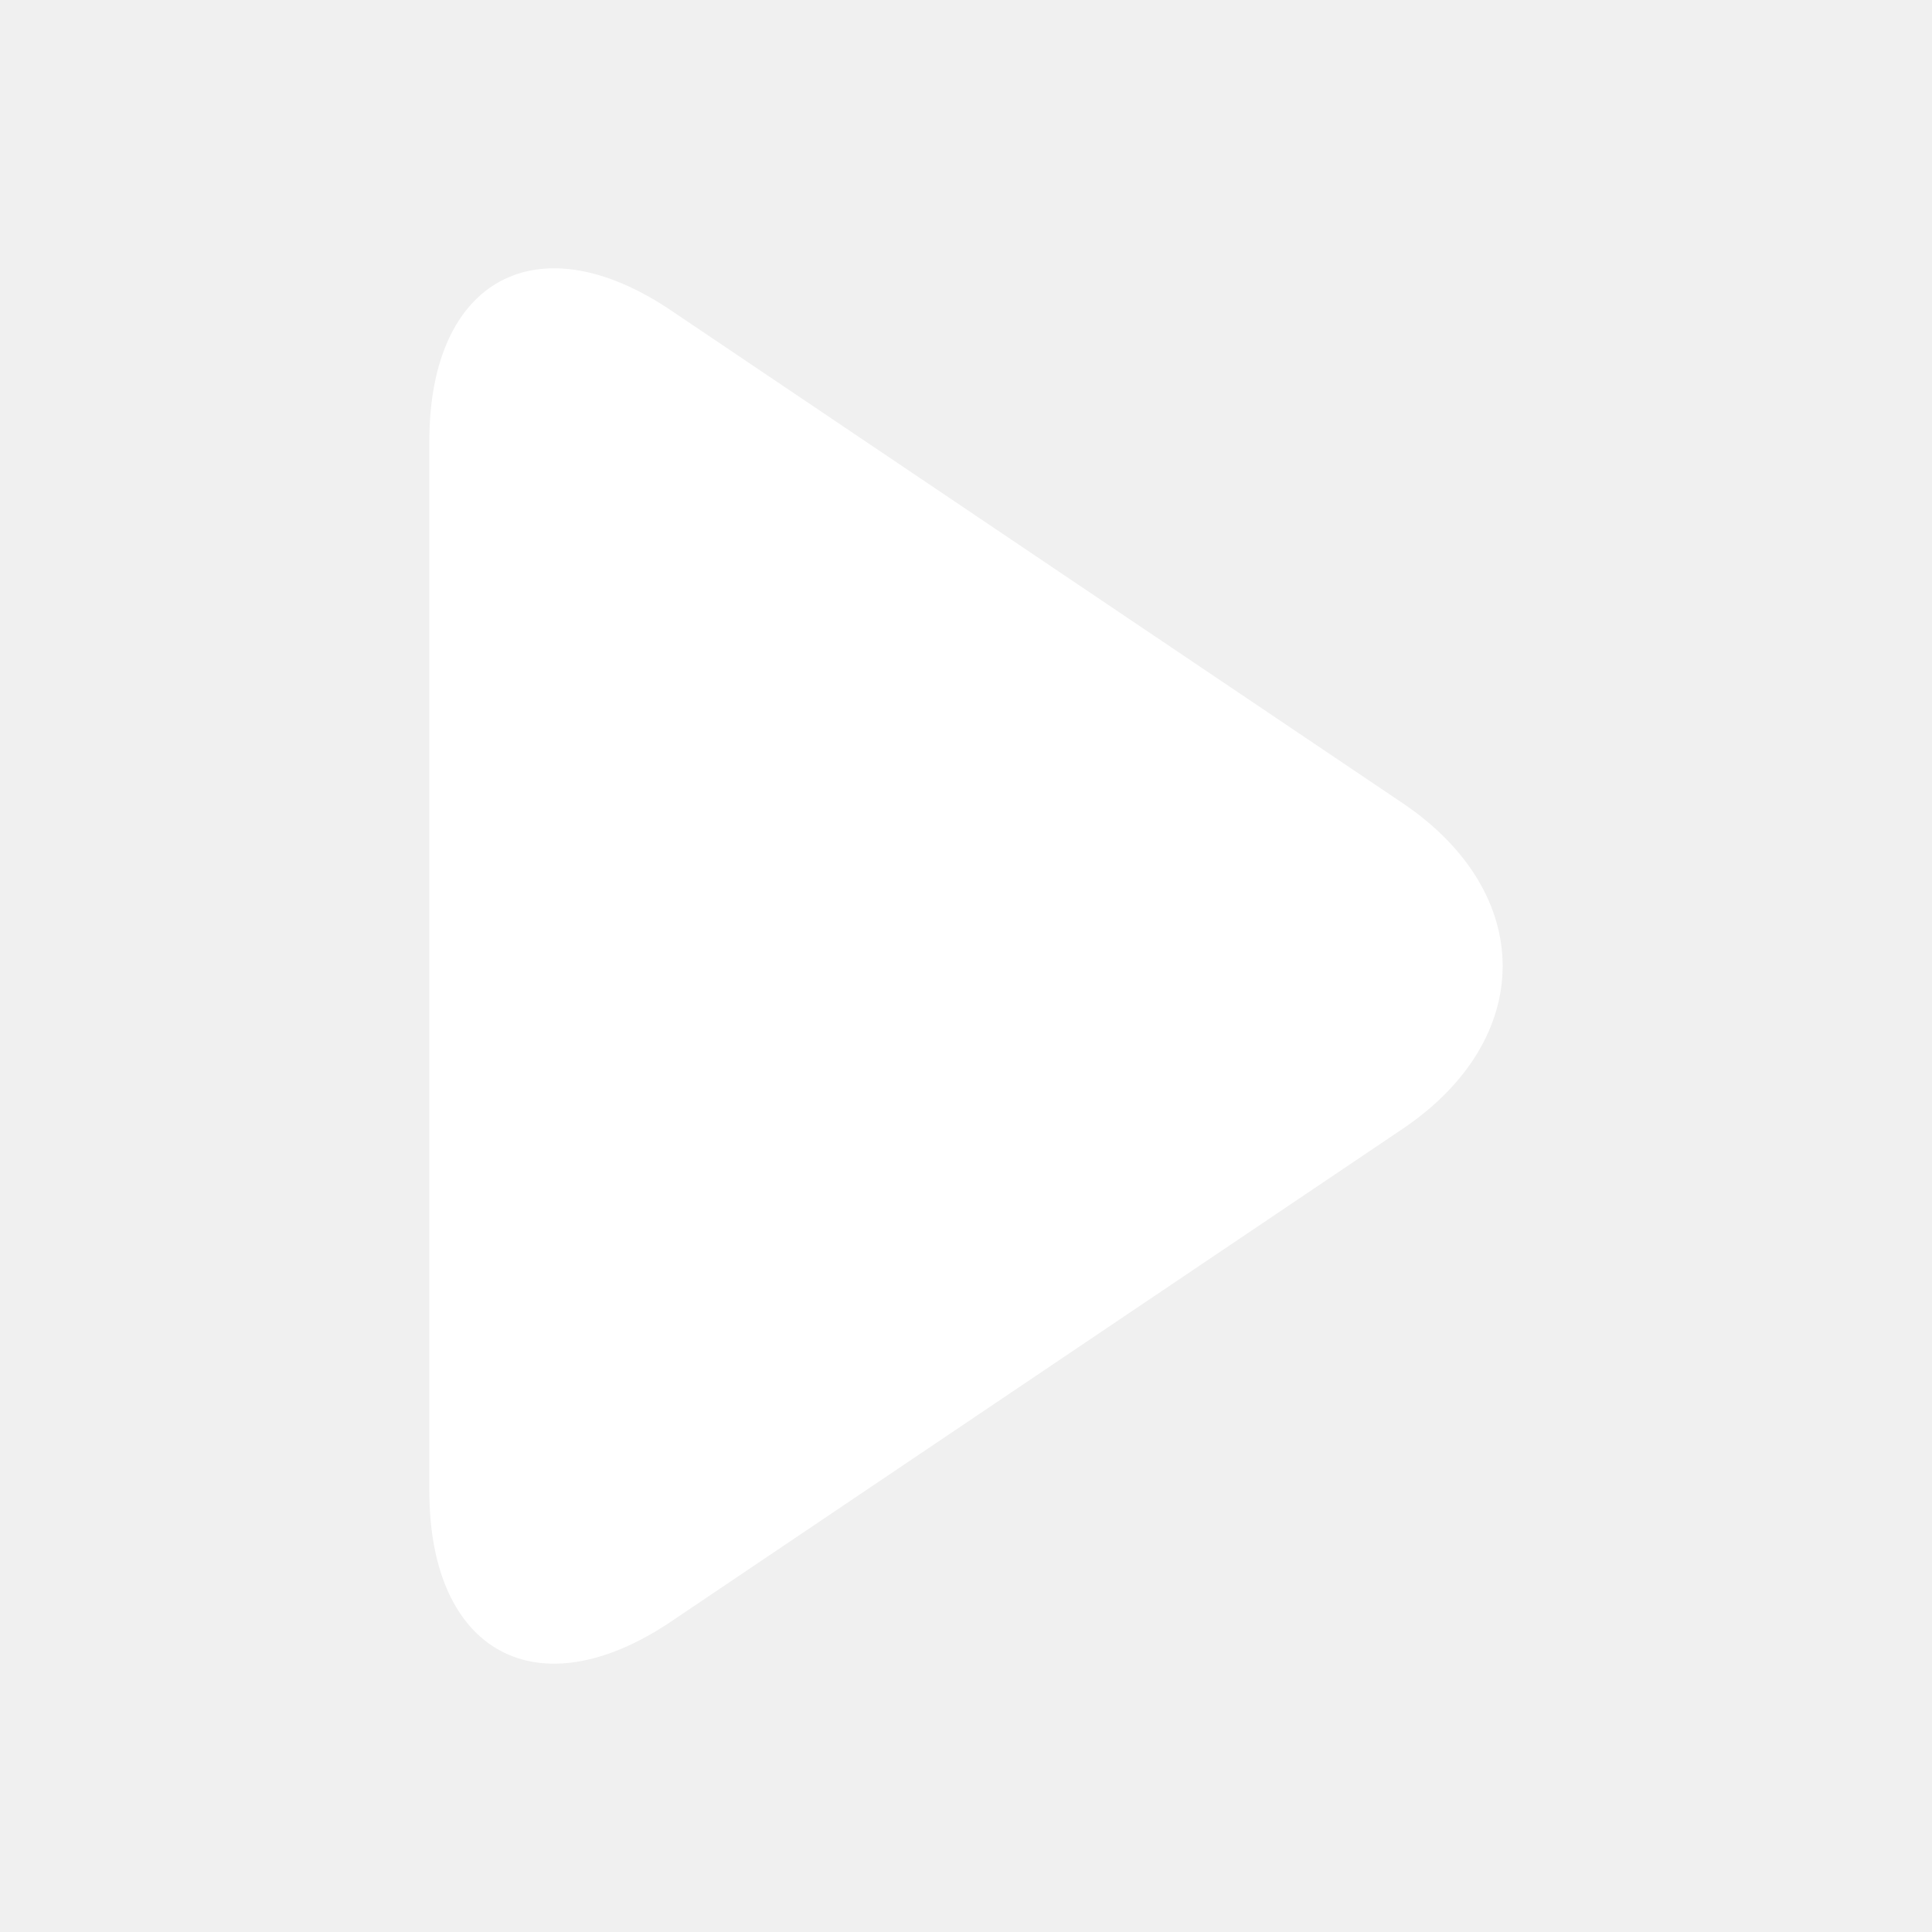
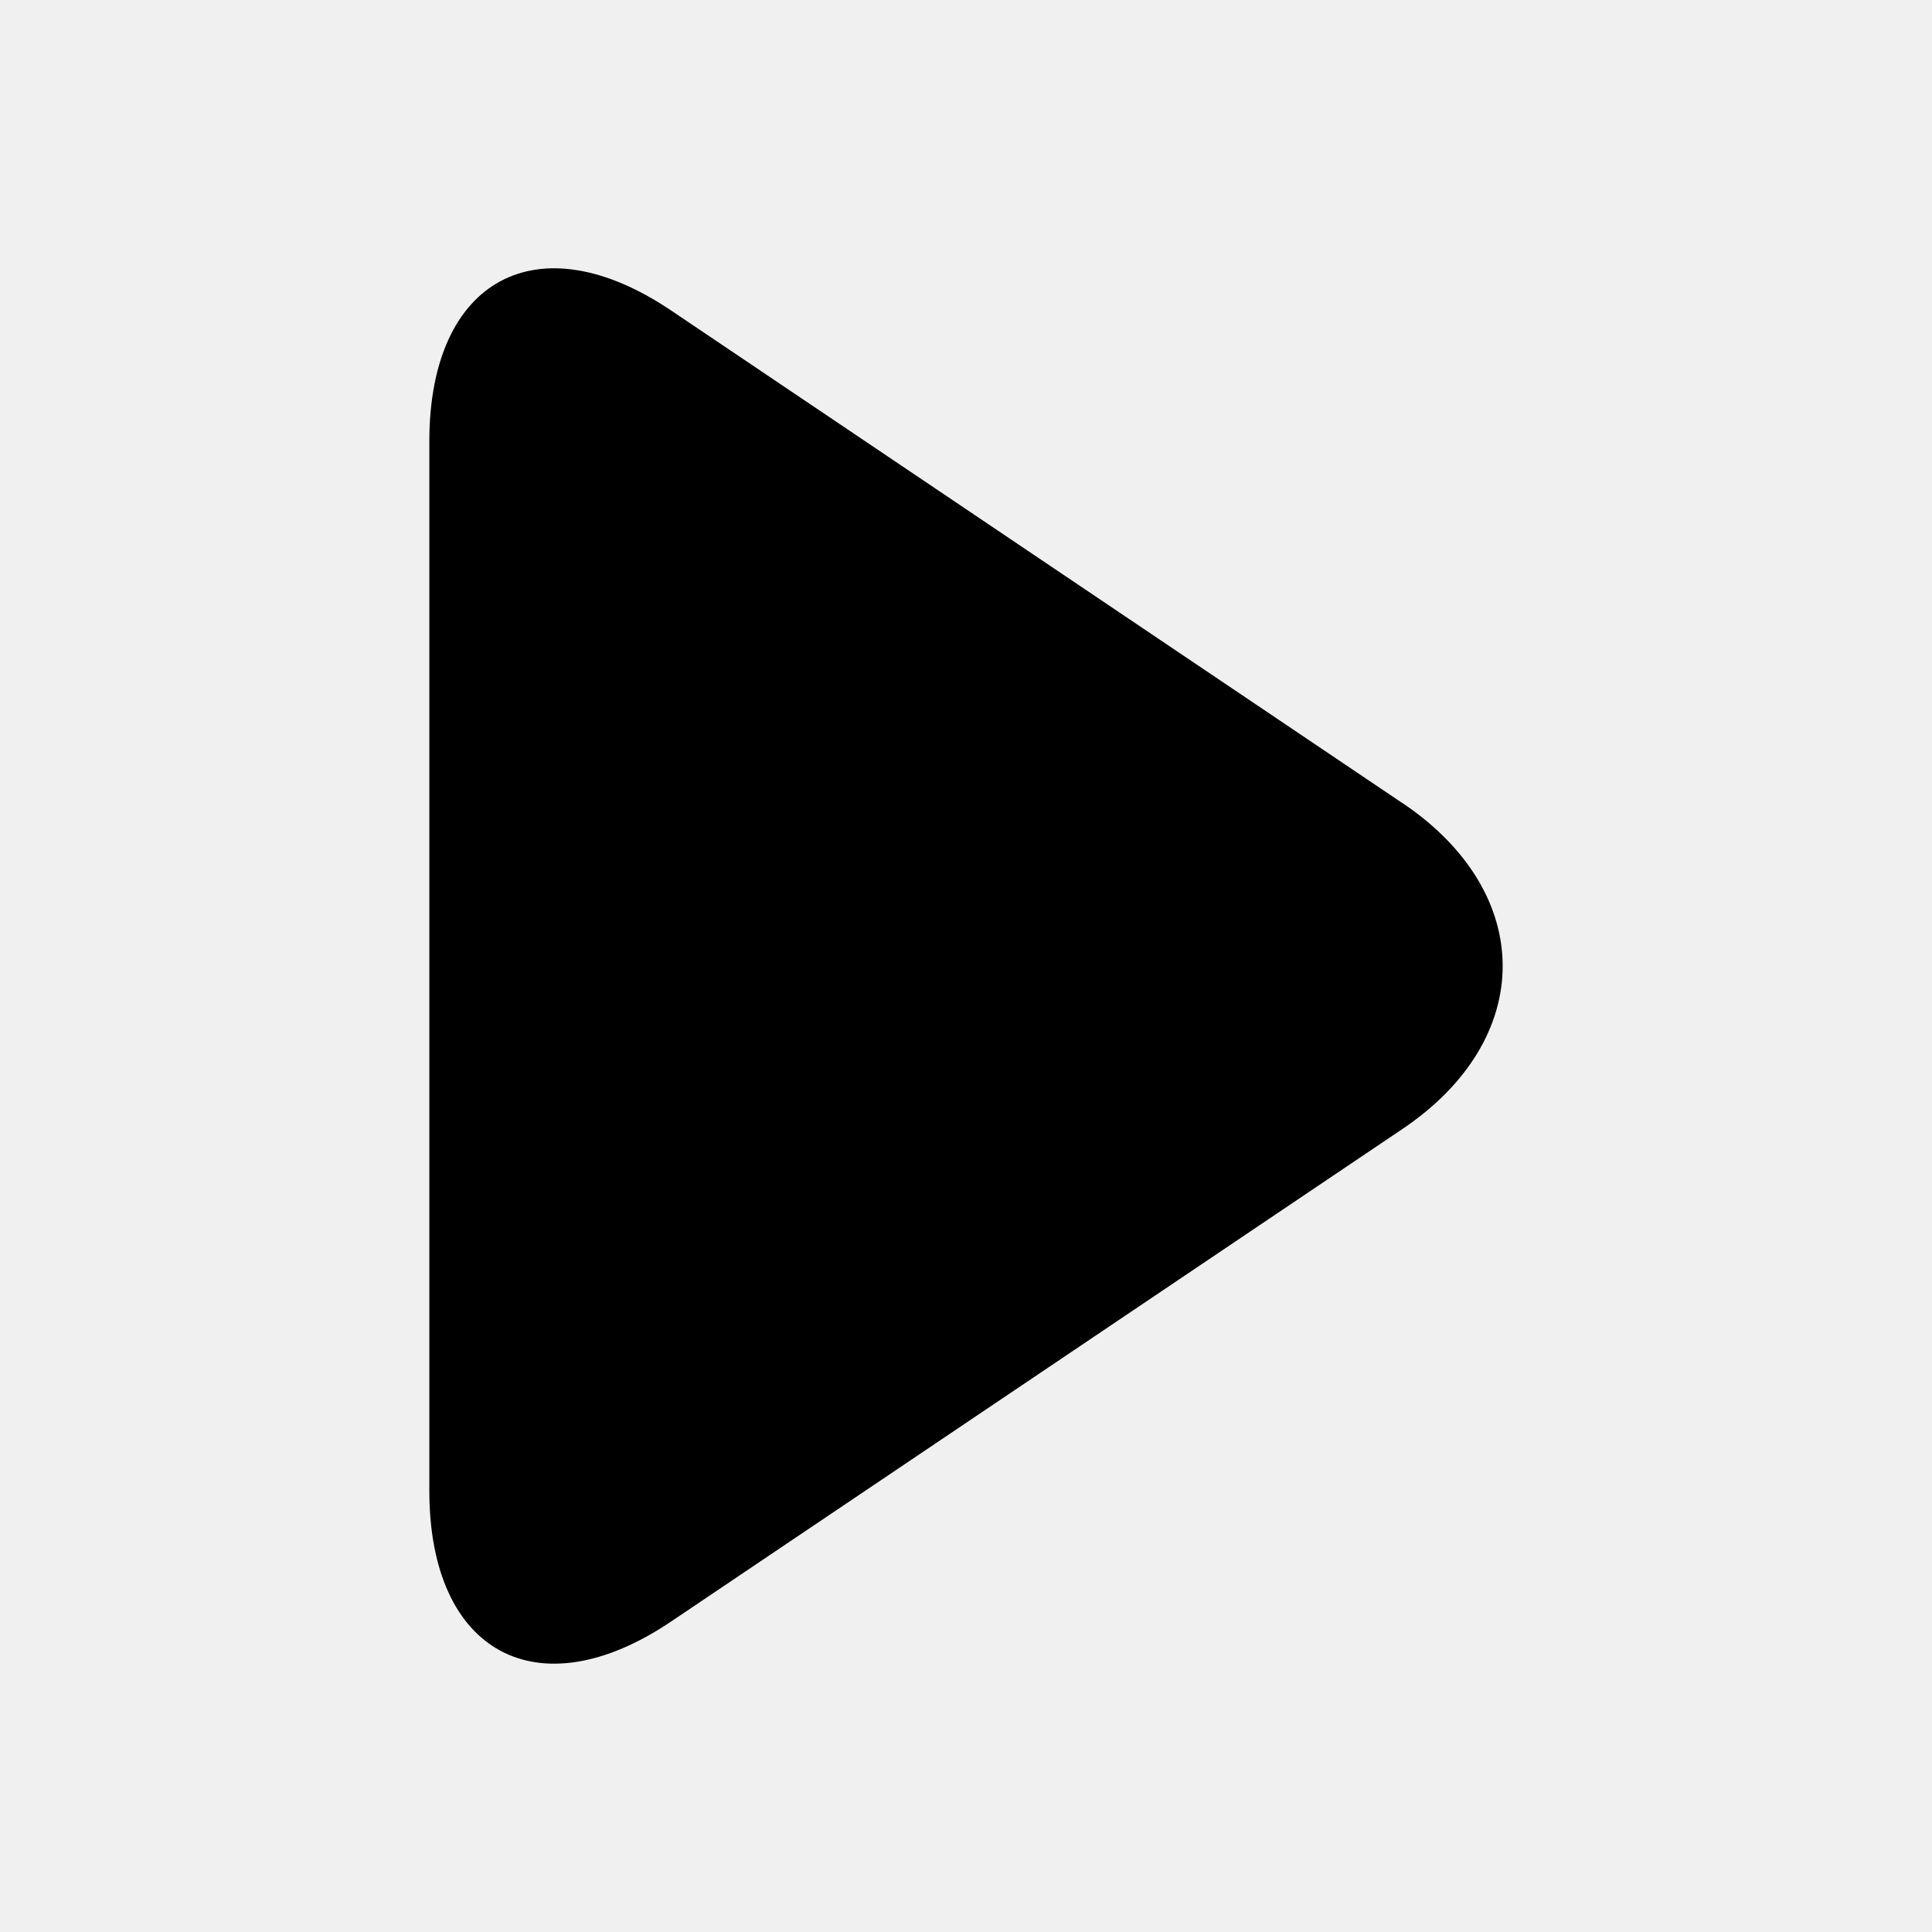
- <svg xmlns="http://www.w3.org/2000/svg" width="18px" height="18px" viewBox="0 0 18 18" version="1.1">
-   <g id="0430需求" stroke="none" stroke-width="1" fill="none" fill-rule="evenodd">
-     <g id="1、视频播放器" transform="translate(-439, -791)">
-       <g id="plyr-pause" transform="translate(439, 791)">
-         <rect id="矩形备份-8" fill-opacity="0" fill="#D8D8D8" x="0" y="0" width="18" height="18" />
-         <g id="编组-9">
-           <rect id="矩形" stroke="#979797" fill="#D8D8D8" opacity="0" x="0.5" y="0.5" width="17" height="17" />
-           <path d="M13.067,7.482 C14.311,8.32 14.311,9.68 13.067,10.518 L6.253,15.107 C5.009,15.945 4,15.399 4,13.889 L4,4.111 C4,2.6 5.01,2.055 6.253,2.893 L13.067,7.482 L13.067,7.482 Z" id="路径" fill="#FFFFFF" fill-rule="nonzero" />
-         </g>
-       </g>
-     </g>
-   </g>
+ <svg xmlns="http://www.w3.org/2000/svg" t="1687691506275" class="icon" viewBox="0 0 1024 1024" version="1.1" p-id="7915" width="200" height="200">
+   <path d="M743.367 425.643c70.77 47.673 70.77 125.042 0 172.715l-387.641 261.063C285.013 907.093 227.556 876.032 227.556 790.13V233.87C227.556 147.911 285.013 116.907 355.726 164.58l387.641 261.12z" p-id="7916" />
</svg>
